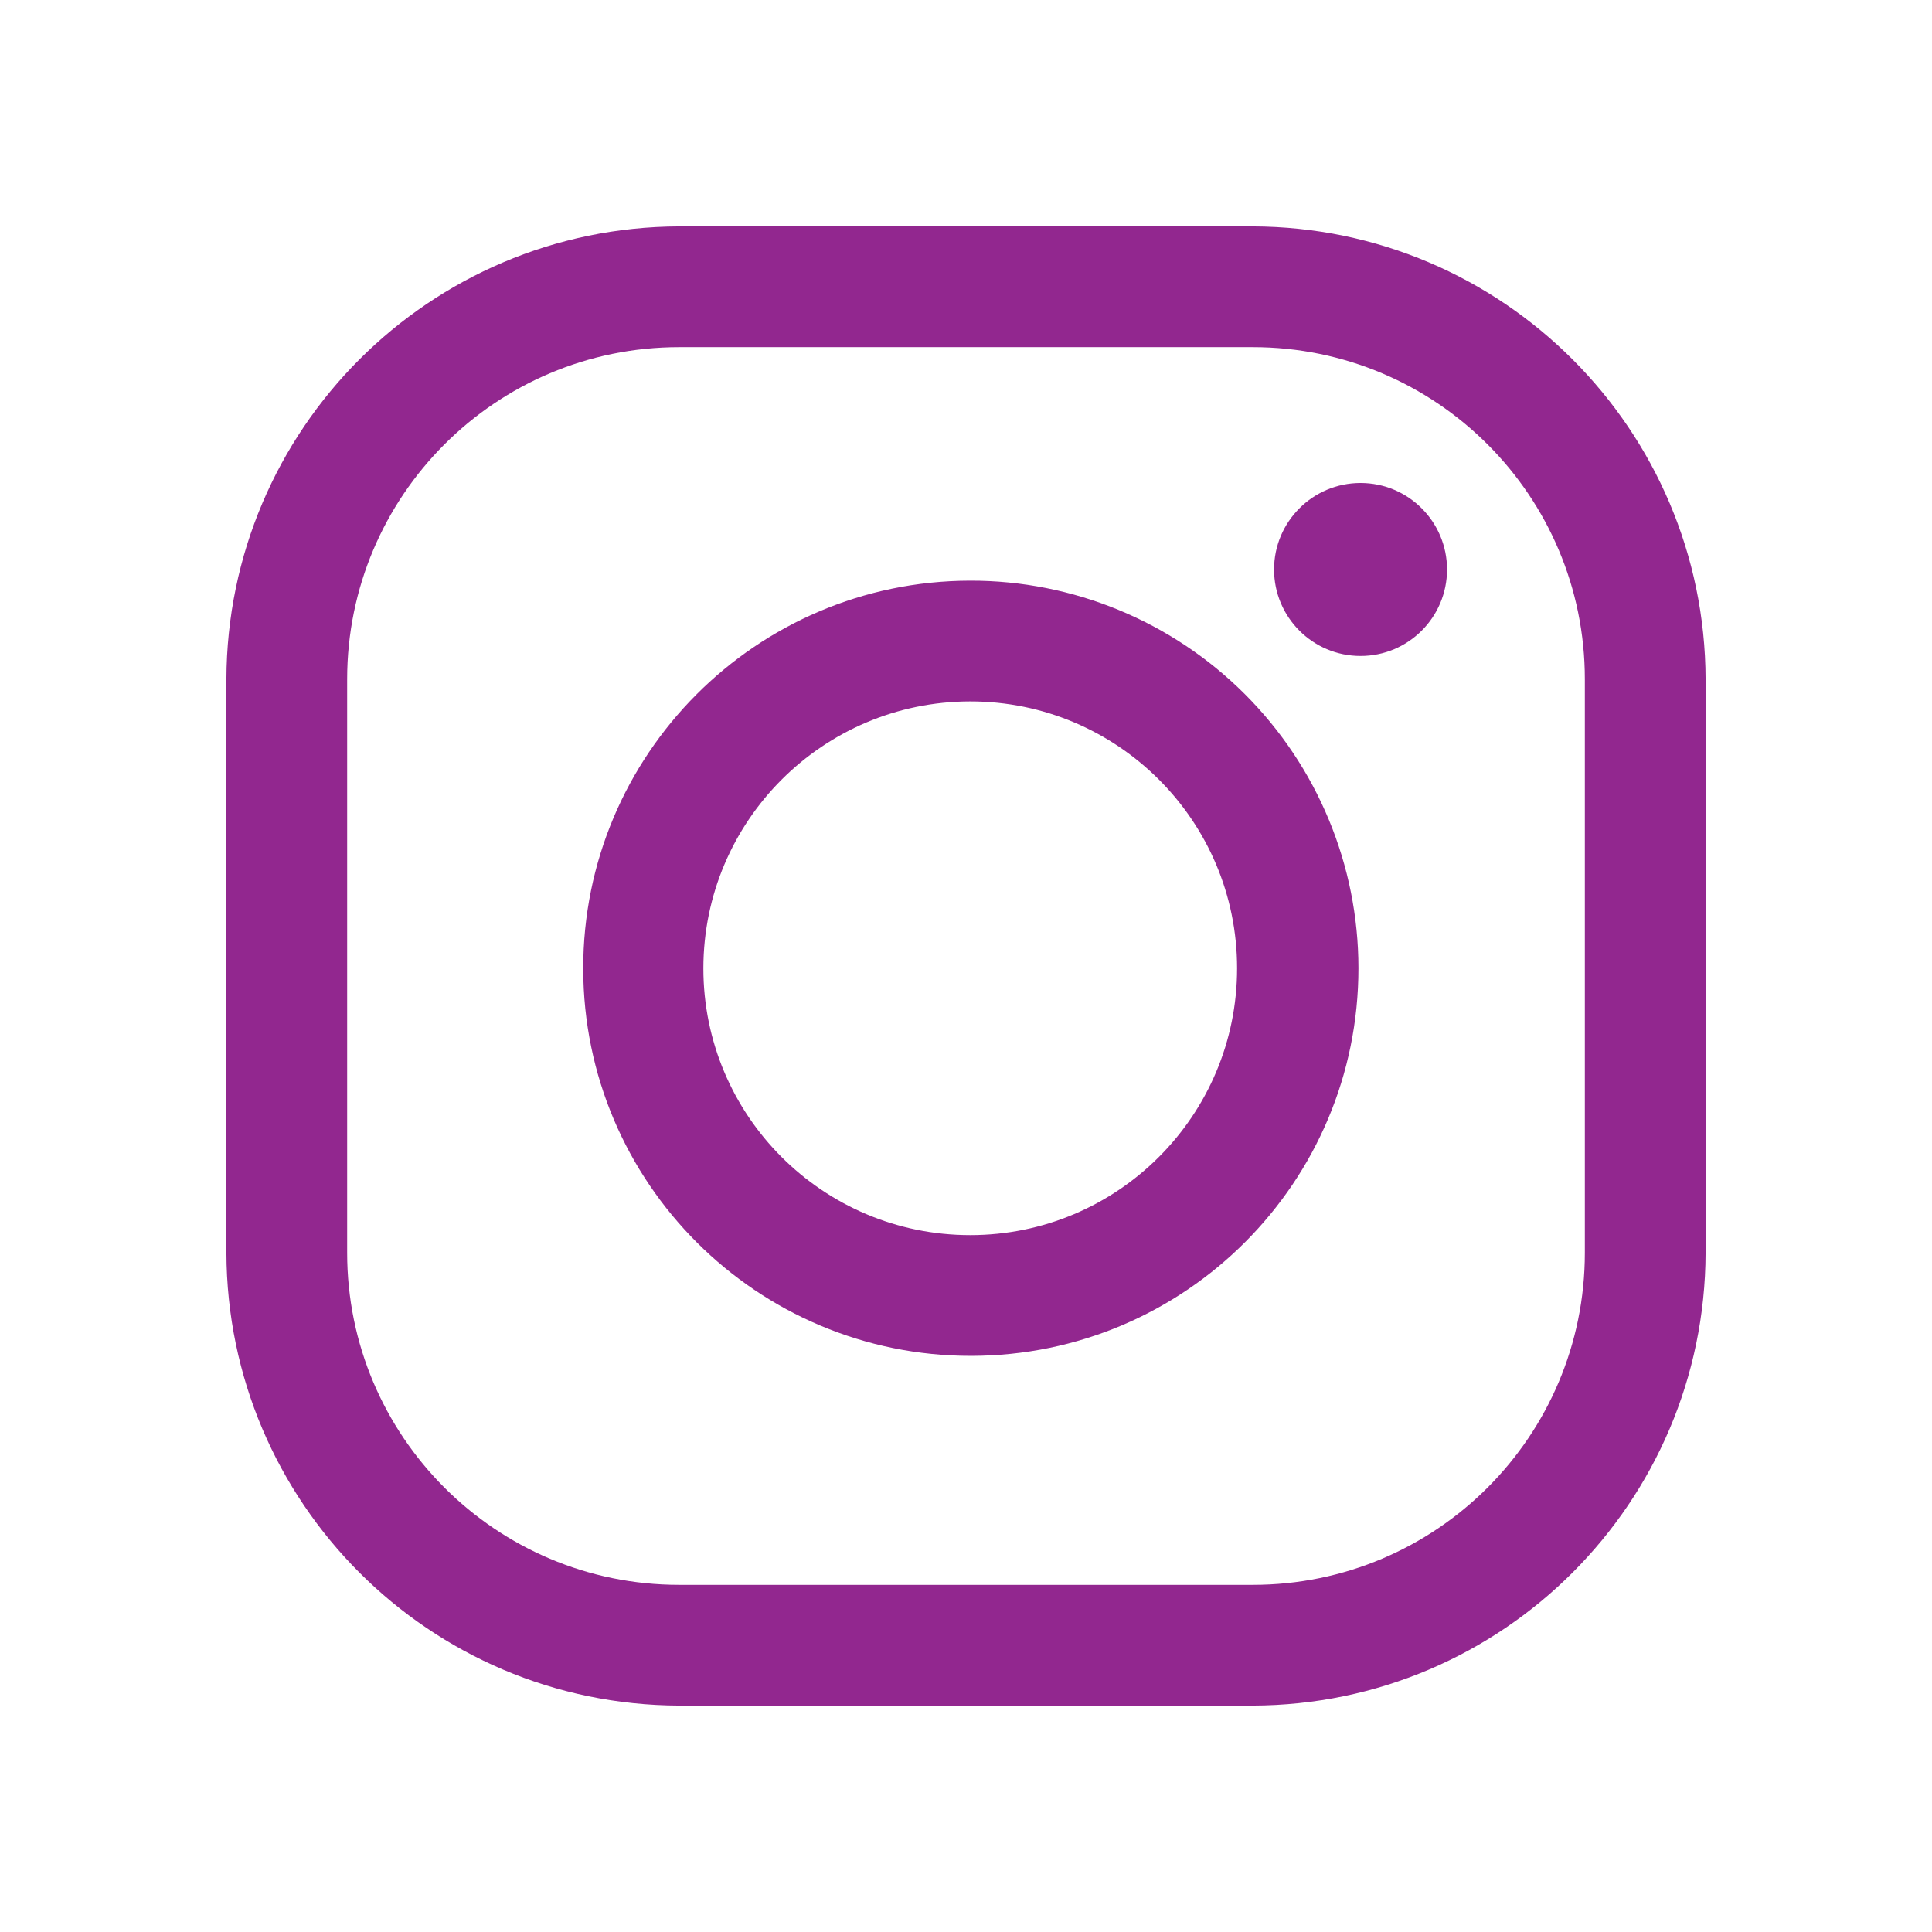
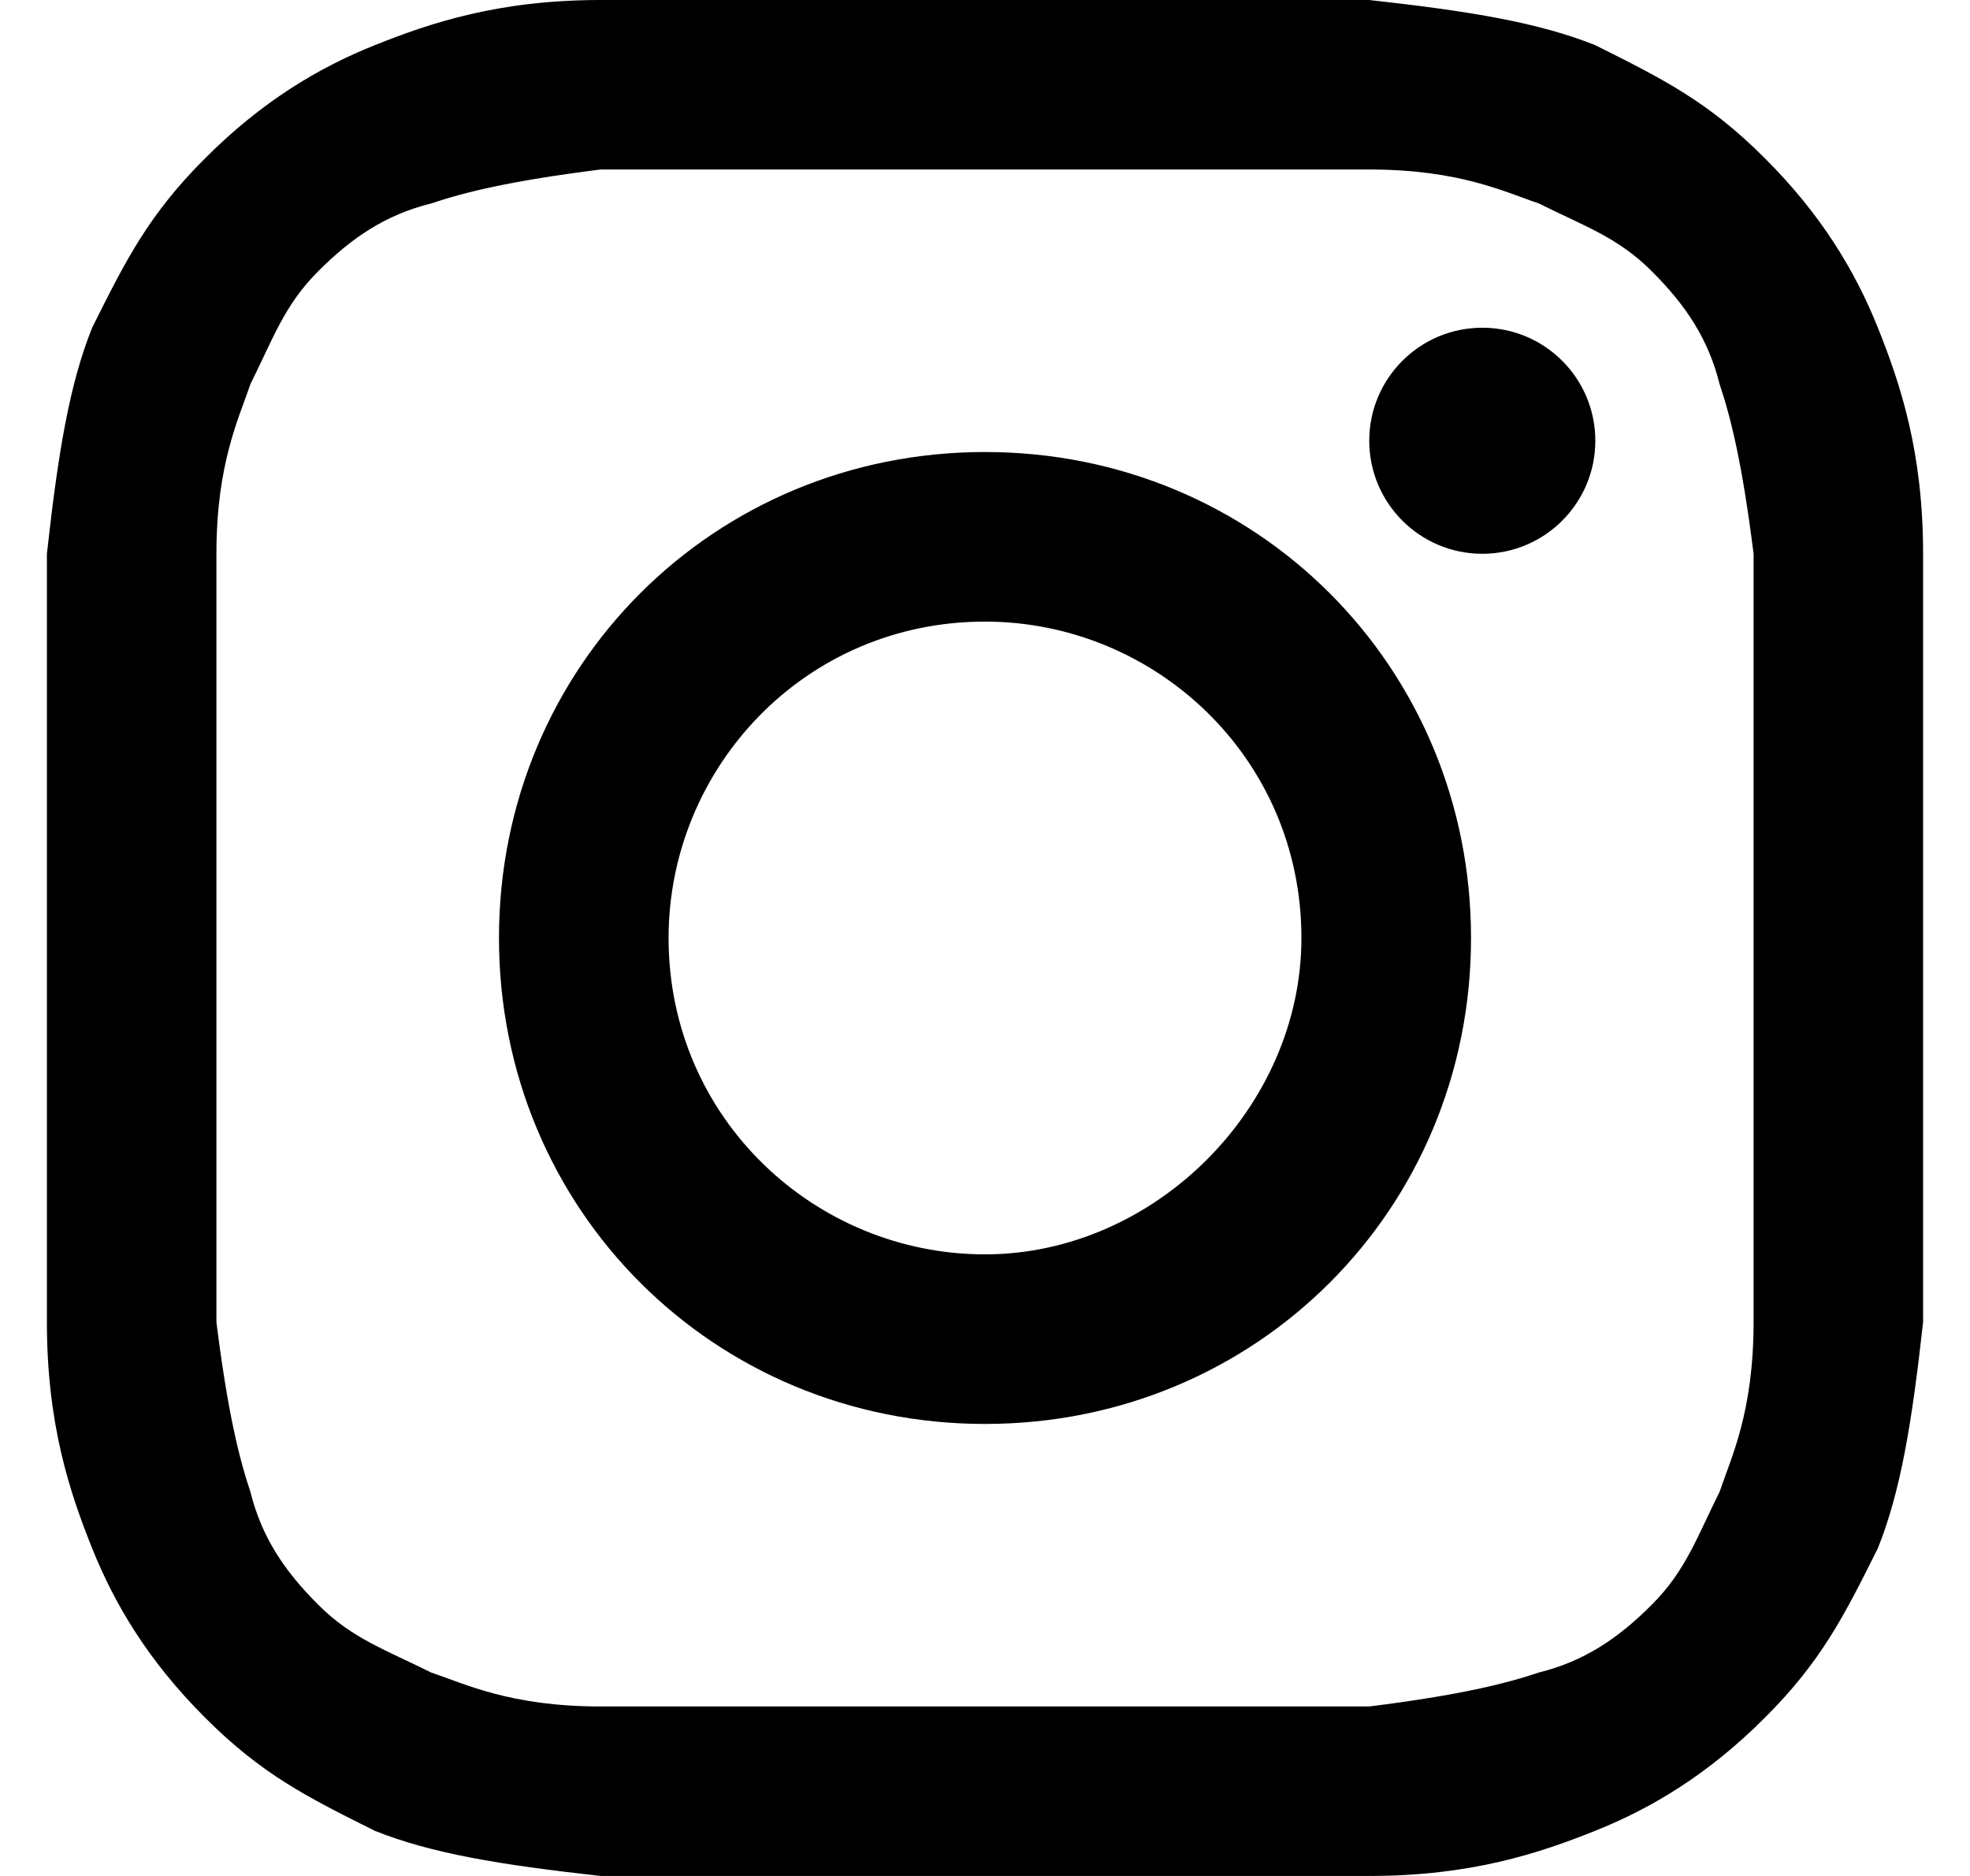
- <svg xmlns="http://www.w3.org/2000/svg" data-name="Layer 1" viewBox="0 0 128 128">
-   <path d="M83 23a22 22 0 0 1 22 22v38a22 22 0 0 1-22 22H45a22 22 0 0 1-22-22V45a22 22 0 0 1 22-22h38m0-8H45a30.09 30.09 0 0 0-30 30v38a30.09 30.09 0 0 0 30 30h38a30.09 30.09 0 0 0 30-30V45a30.09 30.09 0 0 0-30-30Z" fill="#92278f" class="fill-062b31" />
-   <path d="M90.14 32a5.73 5.73 0 1 0 5.73 5.73A5.73 5.73 0 0 0 90.14 32ZM64.27 46.47A17.68 17.68 0 1 1 46.6 64.14a17.7 17.7 0 0 1 17.67-17.67m0-8A25.68 25.68 0 1 0 90 64.14a25.68 25.68 0 0 0-25.73-25.67Z" fill="#92278f" class="fill-062b31" />
+ <svg xmlns="http://www.w3.org/2000/svg" width="21" height="20" viewBox="0 0 20 20" fill="none">
+   <path d="M10 1.807C12.651 1.807 13.012 1.807 14.096 1.807C15.06 1.807 15.542 2.048 15.904 2.169C16.386 2.41 16.747 2.53 17.108 2.892C17.47 3.253 17.711 3.614 17.831 4.096C17.952 4.458 18.072 4.94 18.193 5.904C18.193 6.988 18.193 7.229 18.193 10C18.193 12.771 18.193 13.012 18.193 14.096C18.193 15.06 17.952 15.542 17.831 15.904C17.59 16.386 17.47 16.747 17.108 17.108C16.747 17.47 16.386 17.711 15.904 17.831C15.542 17.952 15.06 18.072 14.096 18.193C13.012 18.193 12.771 18.193 10 18.193C7.229 18.193 6.988 18.193 5.904 18.193C4.94 18.193 4.458 17.952 4.096 17.831C3.614 17.59 3.253 17.47 2.892 17.108C2.53 16.747 2.289 16.386 2.169 15.904C2.048 15.542 1.928 15.06 1.807 14.096C1.807 13.012 1.807 12.771 1.807 10C1.807 7.229 1.807 6.988 1.807 5.904C1.807 4.94 2.048 4.458 2.169 4.096C2.41 3.614 2.53 3.253 2.892 2.892C3.253 2.53 3.614 2.289 4.096 2.169C4.458 2.048 4.94 1.928 5.904 1.807C6.988 1.807 7.349 1.807 10 1.807ZM10 0C7.229 0 6.988 0 5.904 0C4.819 0 4.096 0.241 3.494 0.482C2.892 0.723 2.289 1.084 1.687 1.687C1.084 2.289 0.843 2.771 0.482 3.494C0.241 4.096 0.12 4.819 0 5.904C0 6.988 0 7.349 0 10C0 12.771 0 13.012 0 14.096C0 15.181 0.241 15.904 0.482 16.506C0.723 17.108 1.084 17.711 1.687 18.313C2.289 18.916 2.771 19.157 3.494 19.518C4.096 19.759 4.819 19.88 5.904 20C6.988 20 7.349 20 10 20C12.651 20 13.012 20 14.096 20C15.181 20 15.904 19.759 16.506 19.518C17.108 19.277 17.711 18.916 18.313 18.313C18.916 17.711 19.157 17.229 19.518 16.506C19.759 15.904 19.88 15.181 20 14.096C20 13.012 20 12.651 20 10C20 7.349 20 6.988 20 5.904C20 4.819 19.759 4.096 19.518 3.494C19.277 2.892 18.916 2.289 18.313 1.687C17.711 1.084 17.229 0.843 16.506 0.482C15.904 0.241 15.181 0.12 14.096 0C13.012 0 12.771 0 10 0Z" fill="currentColor" />
+   <path d="M10 4.819C7.108 4.819 4.819 7.108 4.819 10C4.819 12.892 7.108 15.181 10 15.181C12.892 15.181 15.181 12.892 15.181 10C15.181 7.108 12.892 4.819 10 4.819ZM10 13.373C8.193 13.373 6.627 11.928 6.627 10C6.627 8.193 8.072 6.627 10 6.627C11.807 6.627 13.373 8.072 13.373 10C13.373 11.807 11.807 13.373 10 13.373Z" fill="currentColor" />
+   <path d="M15.301 5.904C15.967 5.904 16.506 5.364 16.506 4.699C16.506 4.033 15.967 3.494 15.301 3.494C14.636 3.494 14.096 4.033 14.096 4.699C14.096 5.364 14.636 5.904 15.301 5.904Z" fill="currentColor" />
</svg>
